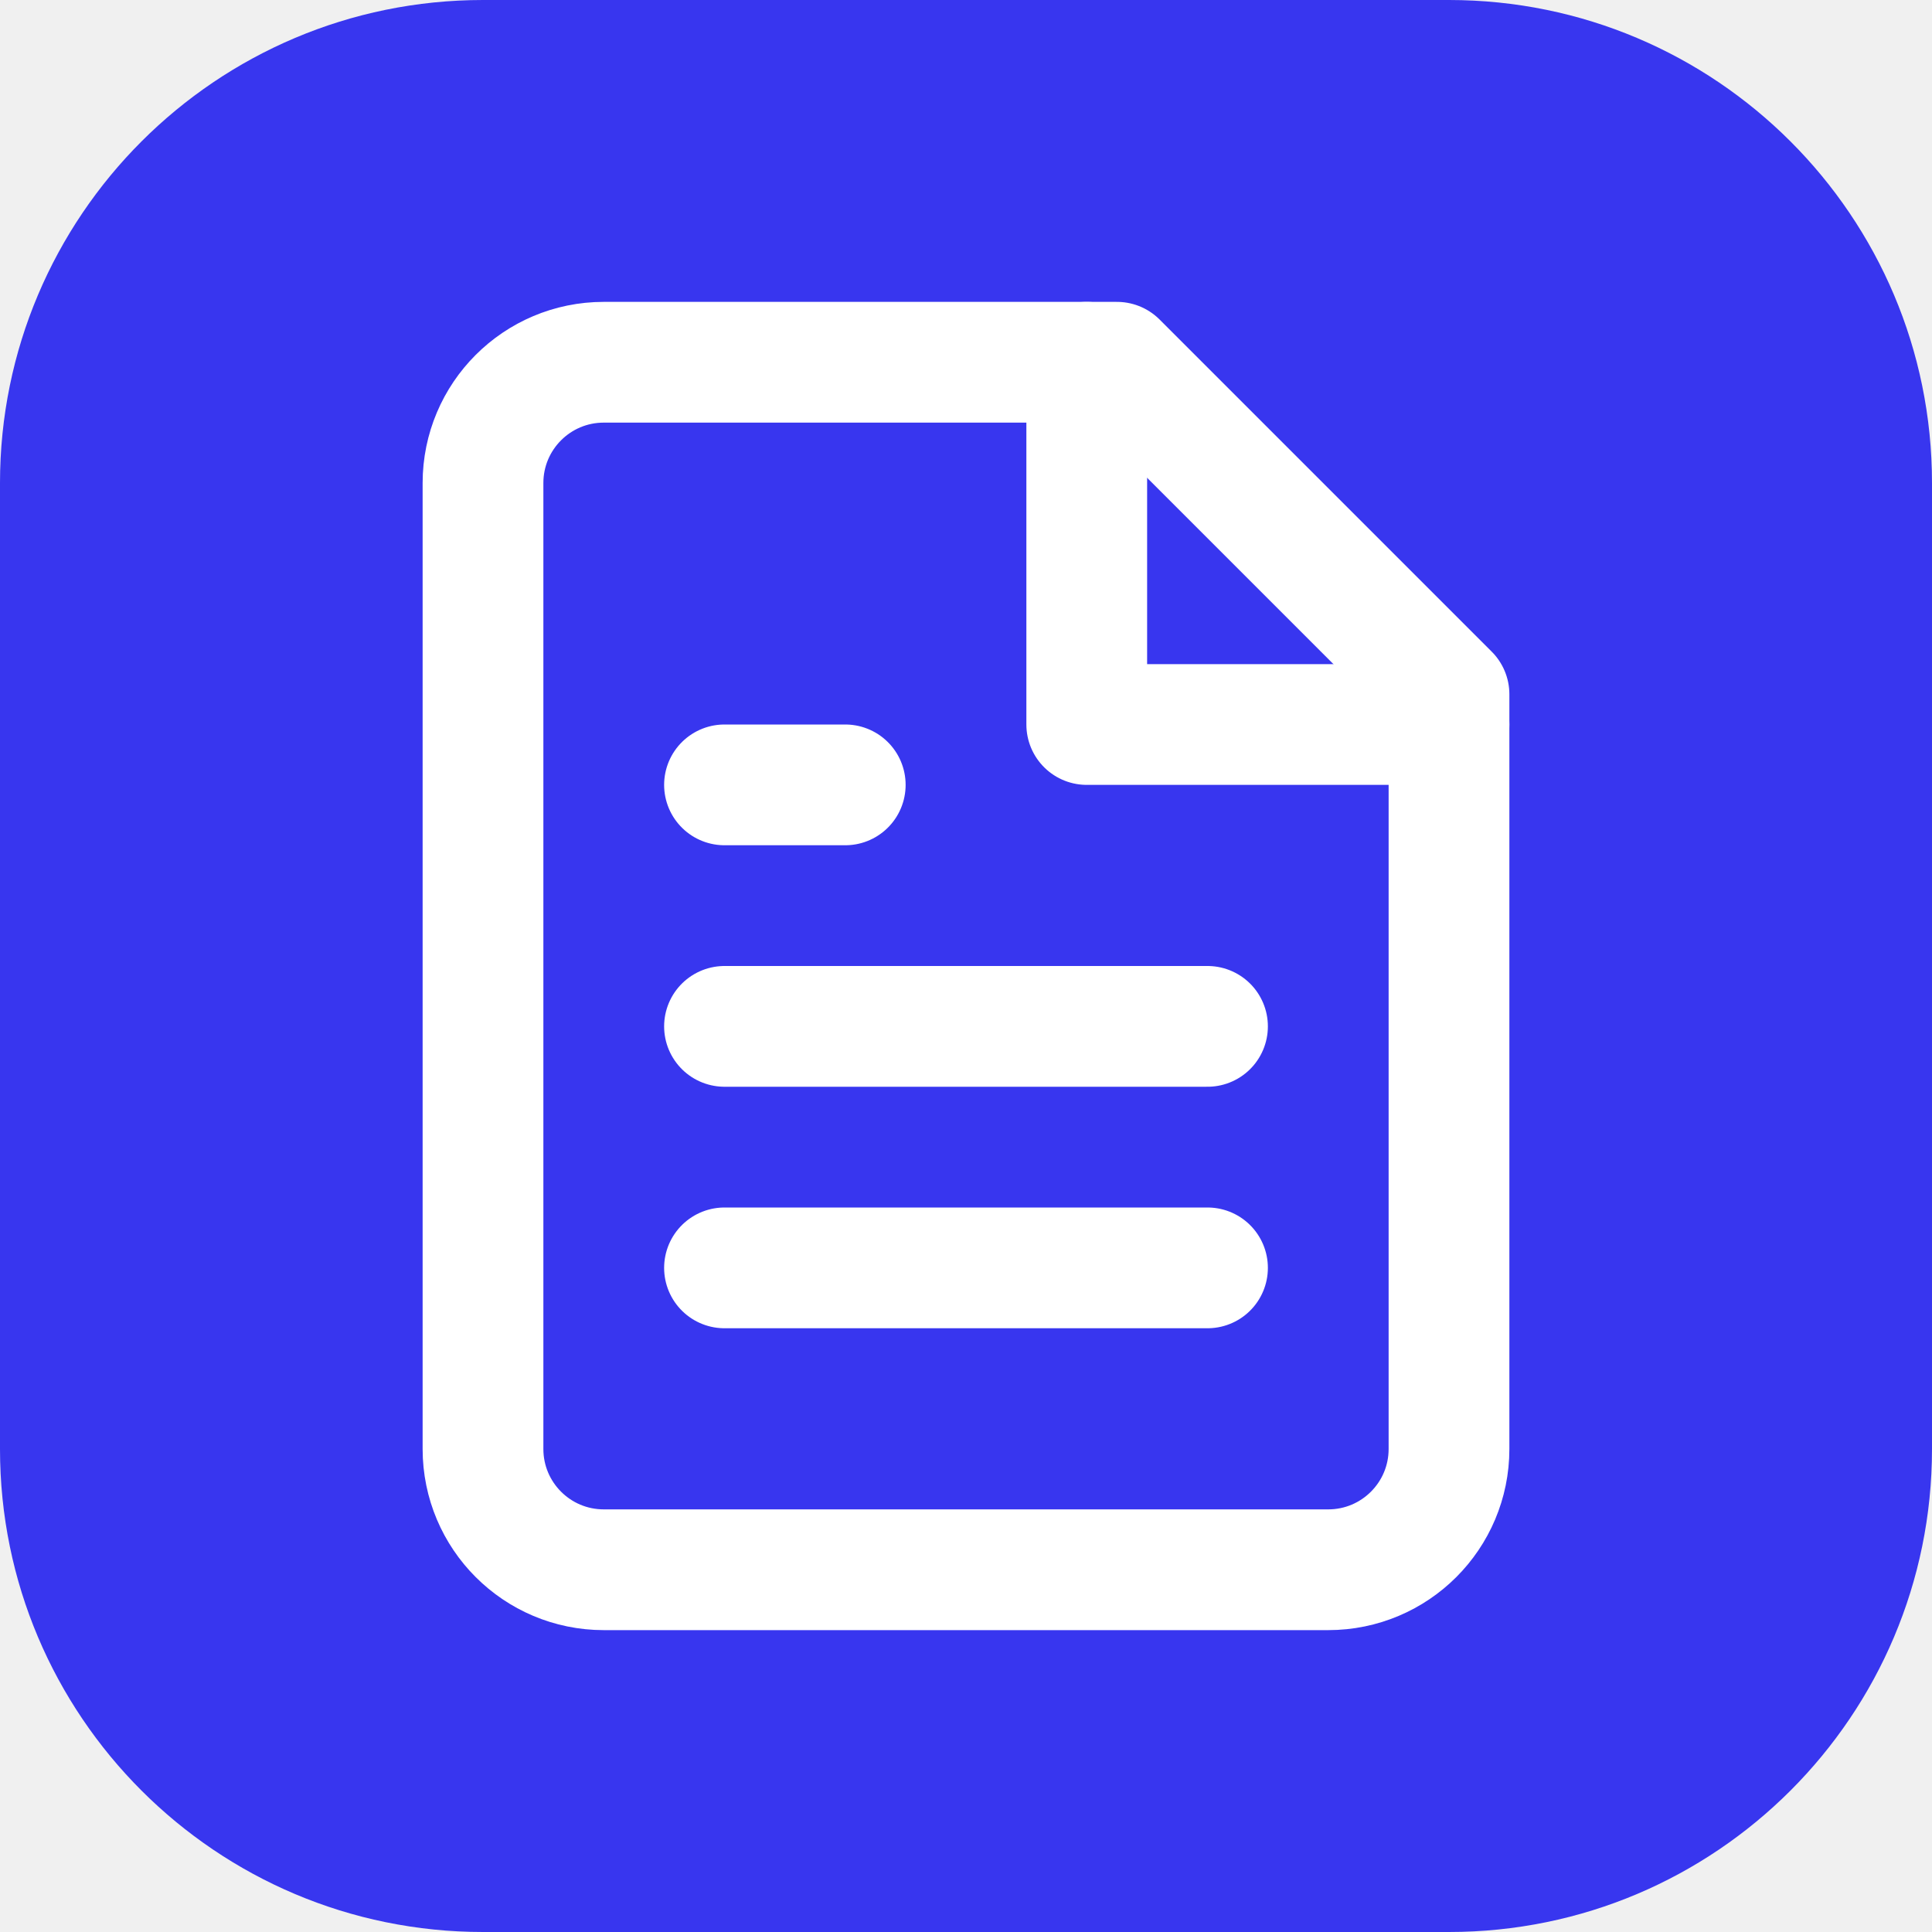
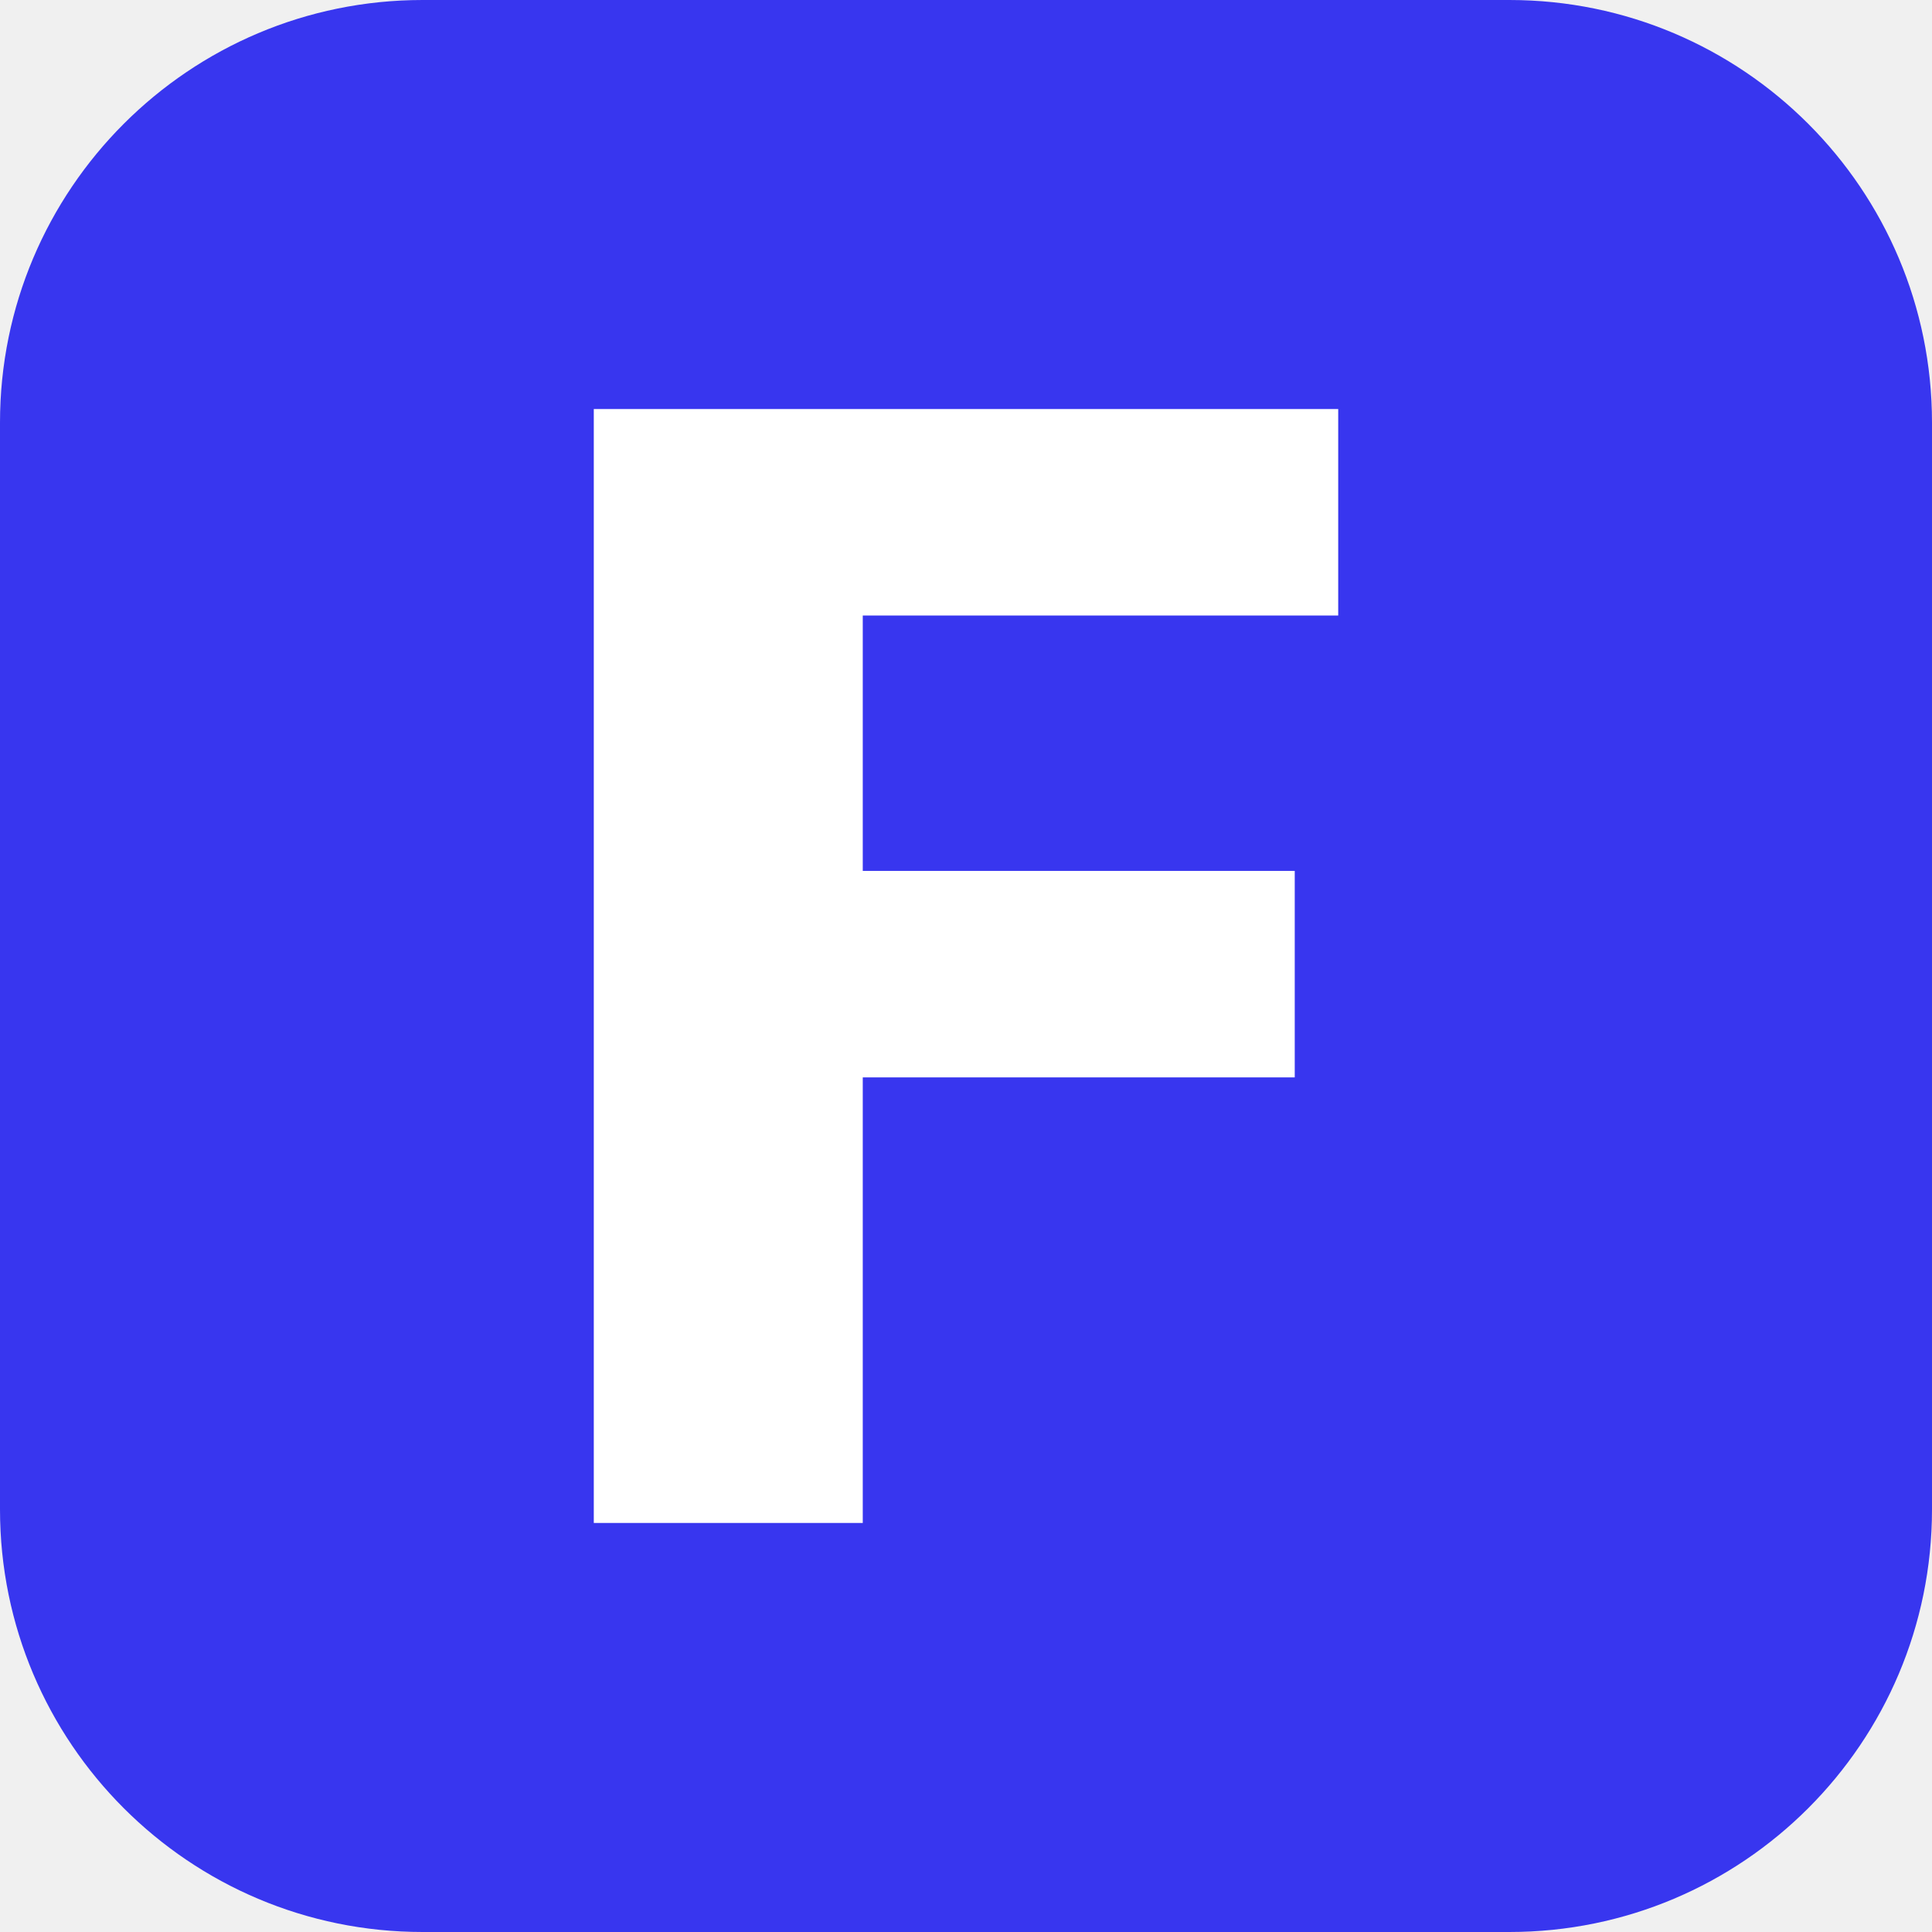
- <svg xmlns="http://www.w3.org/2000/svg" viewBox="0 0 32 32" fill="none">
-   <rect width="32" height="32" rx="8" fill="#3836EF" />
-   <path d="M10 6a2 2 0 0 0-2 2v16a2 2 0 0 0 2 2h12a2 2 0 0 0 2-2V11.5L18.5 6H10z" stroke="white" stroke-width="2" stroke-linecap="round" stroke-linejoin="round" />
-   <polyline points="18,6 18,12 24,12" stroke="white" stroke-width="2" stroke-linecap="round" stroke-linejoin="round" />
-   <line x1="20" y1="17" x2="12" y2="17" stroke="white" stroke-width="2" stroke-linecap="round" />
-   <line x1="20" y1="21" x2="12" y2="21" stroke="white" stroke-width="2" stroke-linecap="round" />
-   <line x1="14" y1="13" x2="12" y2="13" stroke="white" stroke-width="2" stroke-linecap="round" />
+ <svg xmlns="http://www.w3.org/2000/svg" viewBox="0 0 512 512">
+   <rect width="512" height="512" rx="112" fill="#3836EF" />
+   <path transform="translate(256 256) scale(.72) translate(-256 -256)" d="M119 51H393V127H218V221H377V297H218V461H119Z" fill="#fff" />
</svg>
